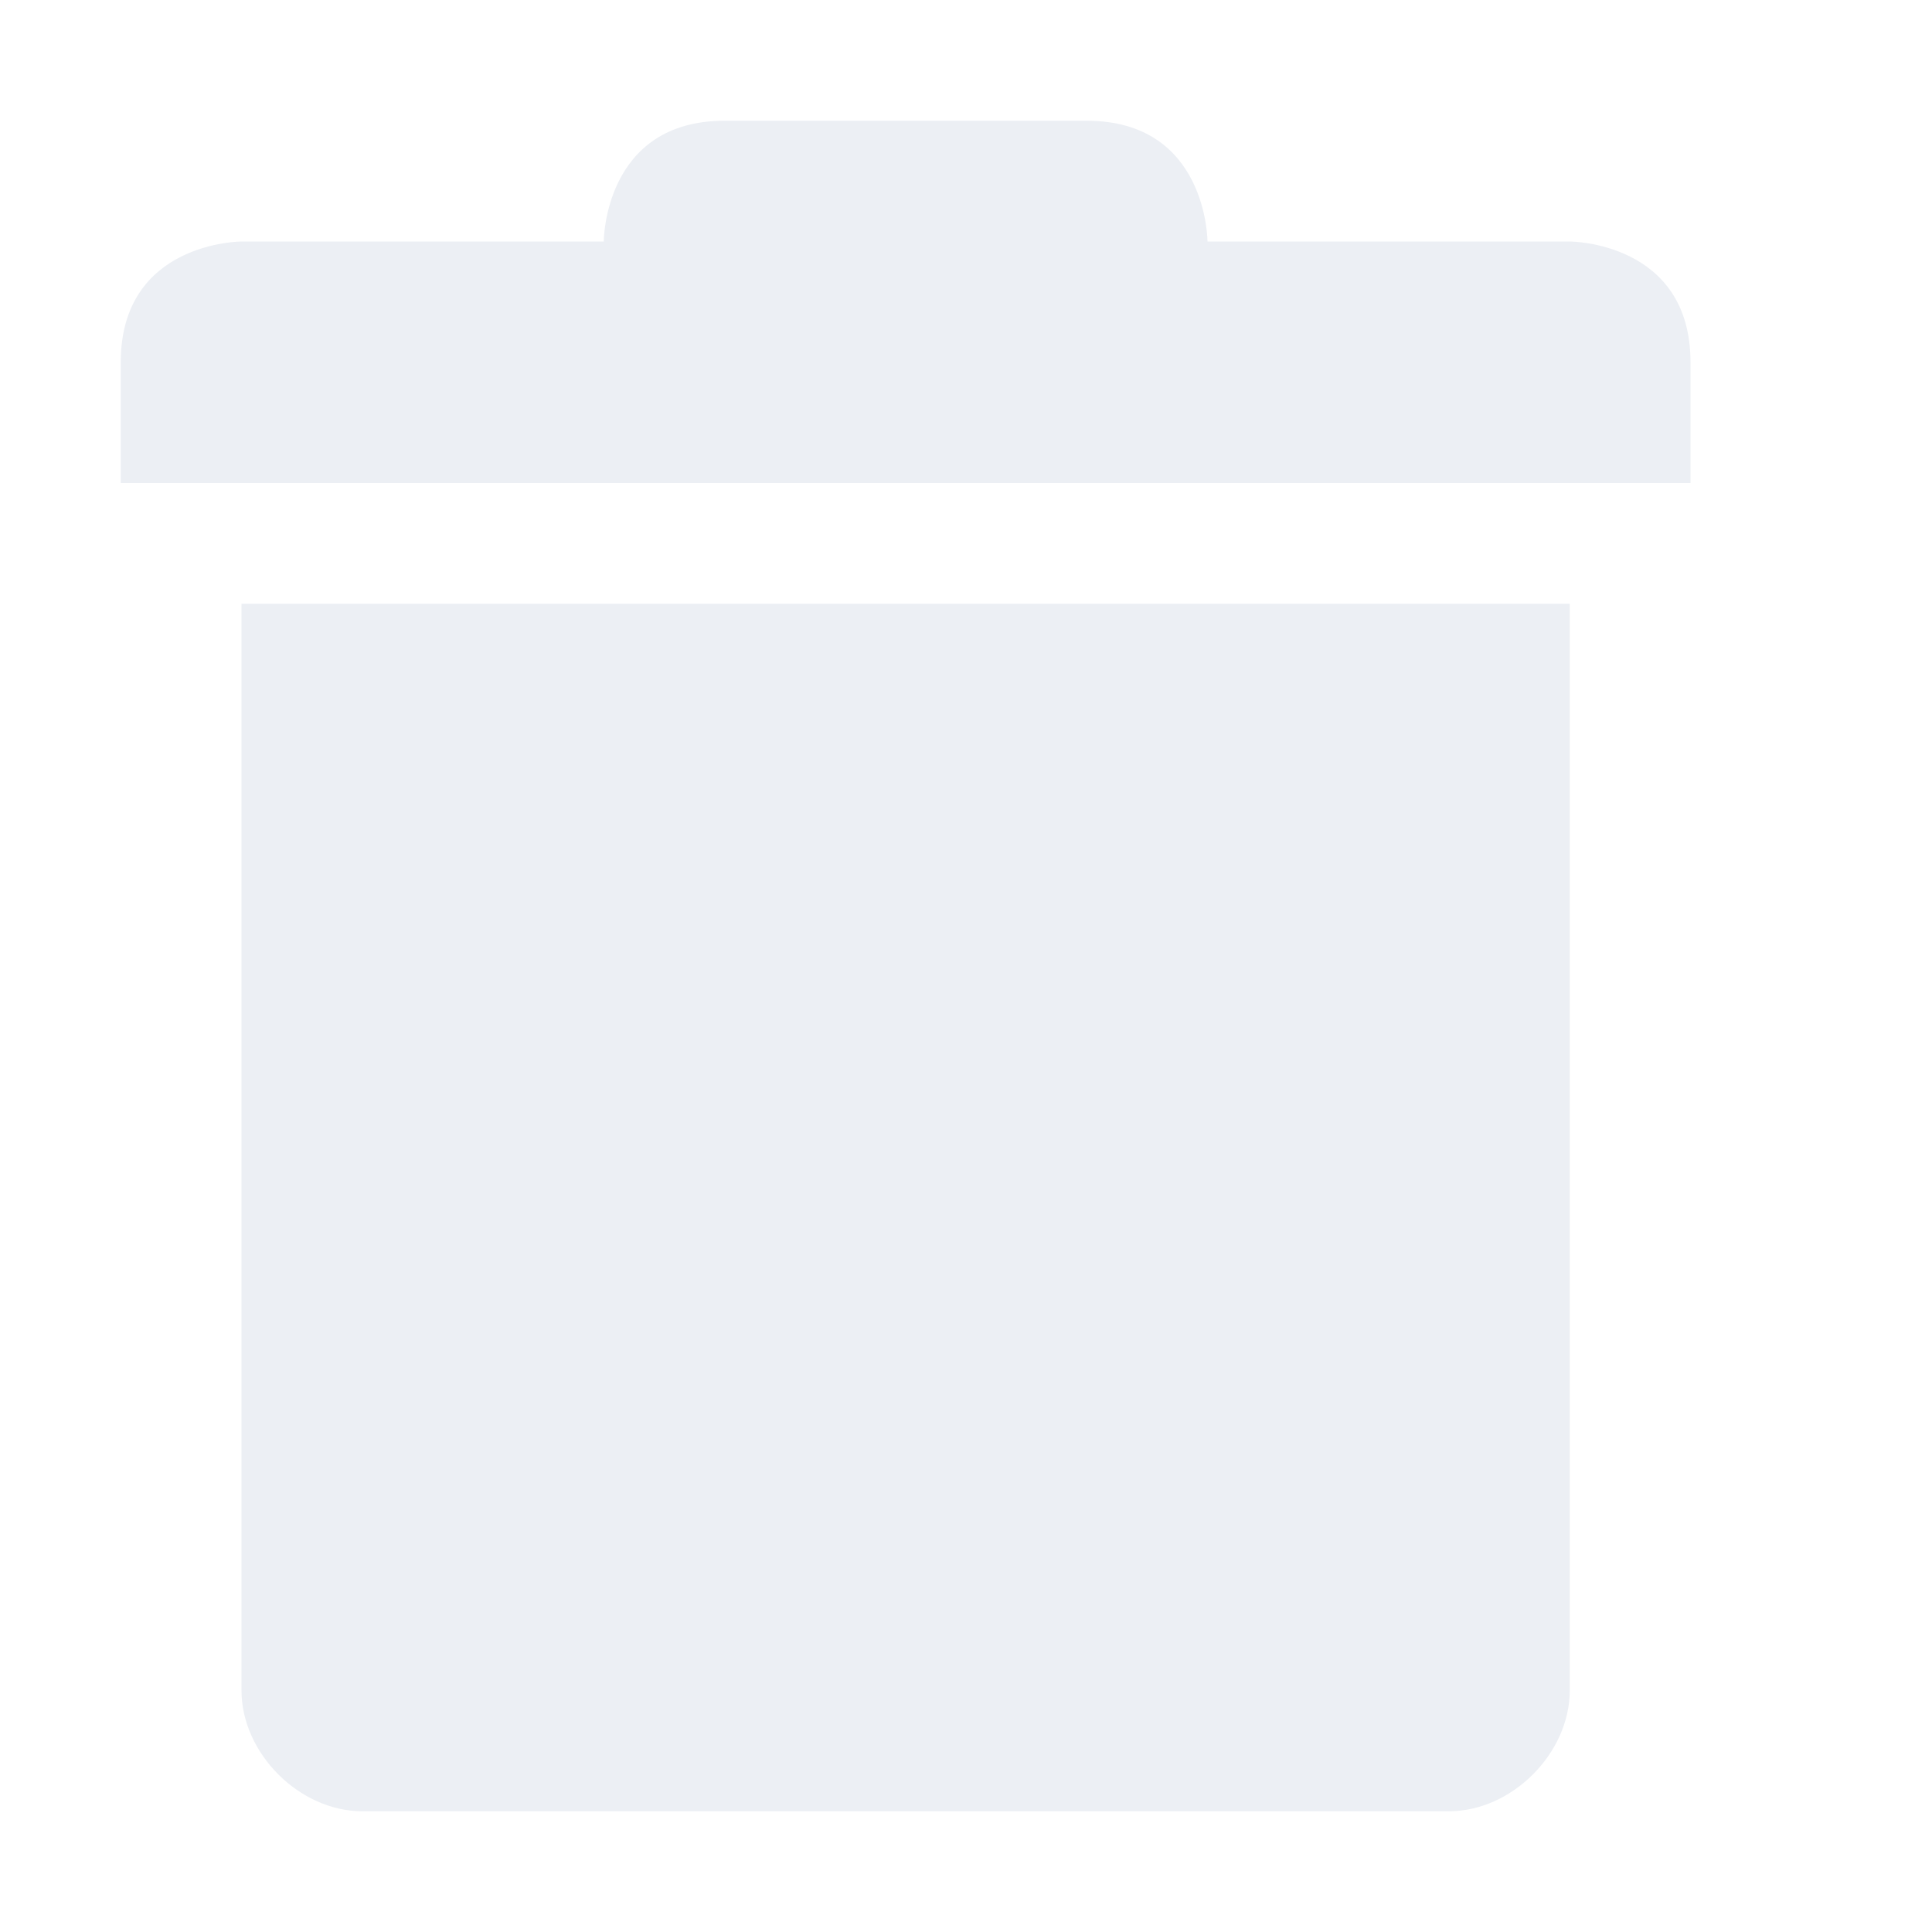
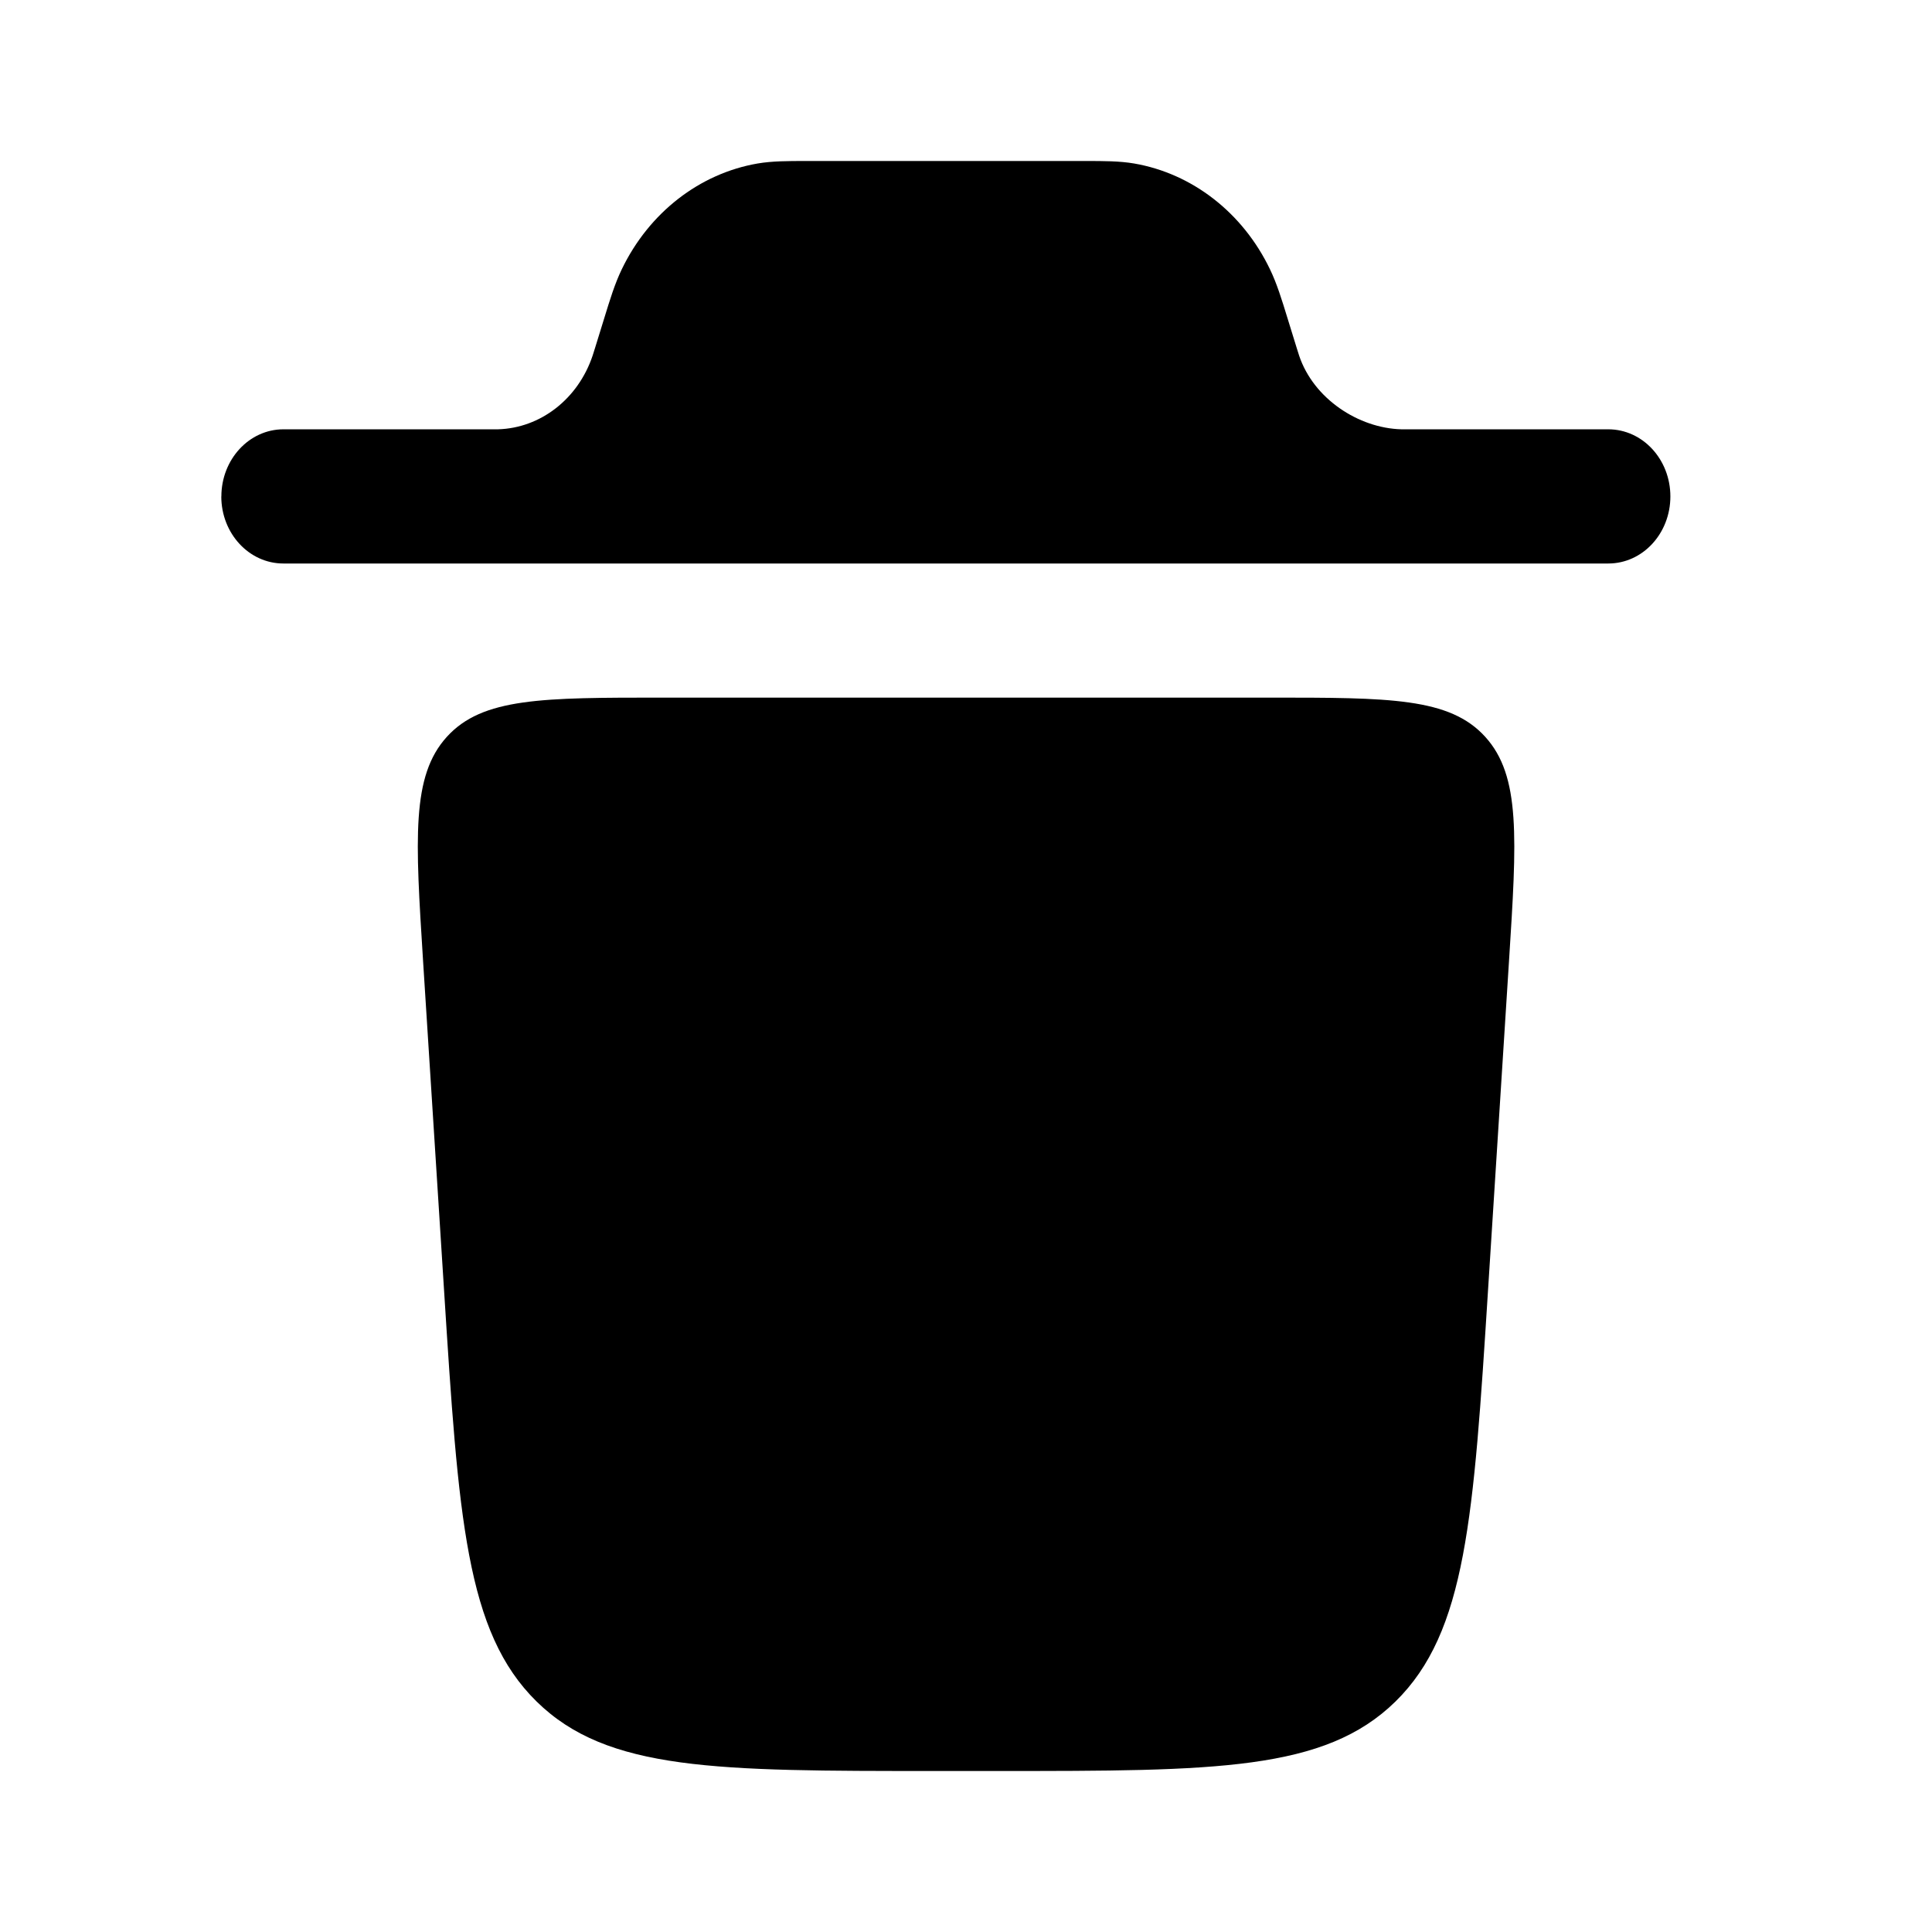
- <svg xmlns="http://www.w3.org/2000/svg" width="16" height="16" version="1.1">
-   <defs>
-     <style id="current-color-scheme" type="text/css">
-    .ColorScheme-Text { color:#eceff4; } .ColorScheme-Highlight { color:#88c0d0; } .ColorScheme-NeutralText { color:#ff9800; } .ColorScheme-PositiveText { color:#4caf50; } .ColorScheme-NegativeText { color:#f44336; }
-   </style>
-   </defs>
-   <path style="fill:currentColor" class="ColorScheme-Text" d="M 6,1 C 5,1 5,2 5,2 H 2 C 2,2 1,2 1,3 V 4 H 14 V 3 C 14,2 13,2 13,2 H 10 C 10,2 10,1 9,1 Z M 2,5 V 14 C 2,14.52 2.48,15 3,15 H 12 C 12.52,15 13,14.52 13,14 V 5 Z" />
+ <svg xmlns="http://www.w3.org/2000/svg" width="16" height="16" viewBox="0 0 24 24">
+   <path fill="currentColor" d="M2.75 6.167c0-.46.345-.834.771-.834h2.665c.529-.015.996-.378 1.176-.916l.03-.095l.115-.372c.07-.228.131-.427.217-.605c.338-.702.964-1.189 1.687-1.314c.184-.031.377-.031.6-.031h3.478c.223 0 .417 0 .6.031c.723.125 1.35.612 1.687 1.314c.086.178.147.377.217.605l.115.372l.03.095c.18.538.74.902 1.27.916h2.57c.427 0 .772.373.772.834S20.405 7 19.979 7H3.52c-.426 0-.771-.373-.771-.833M11.607 22h.787c2.707 0 4.06 0 4.941-.863c.88-.864.97-2.28 1.15-5.111l.26-4.081c.098-1.537.147-2.305-.295-2.792s-1.187-.487-2.679-.487H8.23c-1.491 0-2.237 0-2.679.487s-.392 1.255-.295 2.792l.26 4.08c.18 2.833.27 4.248 1.15 5.112S8.9 22 11.607 22" />
</svg>
